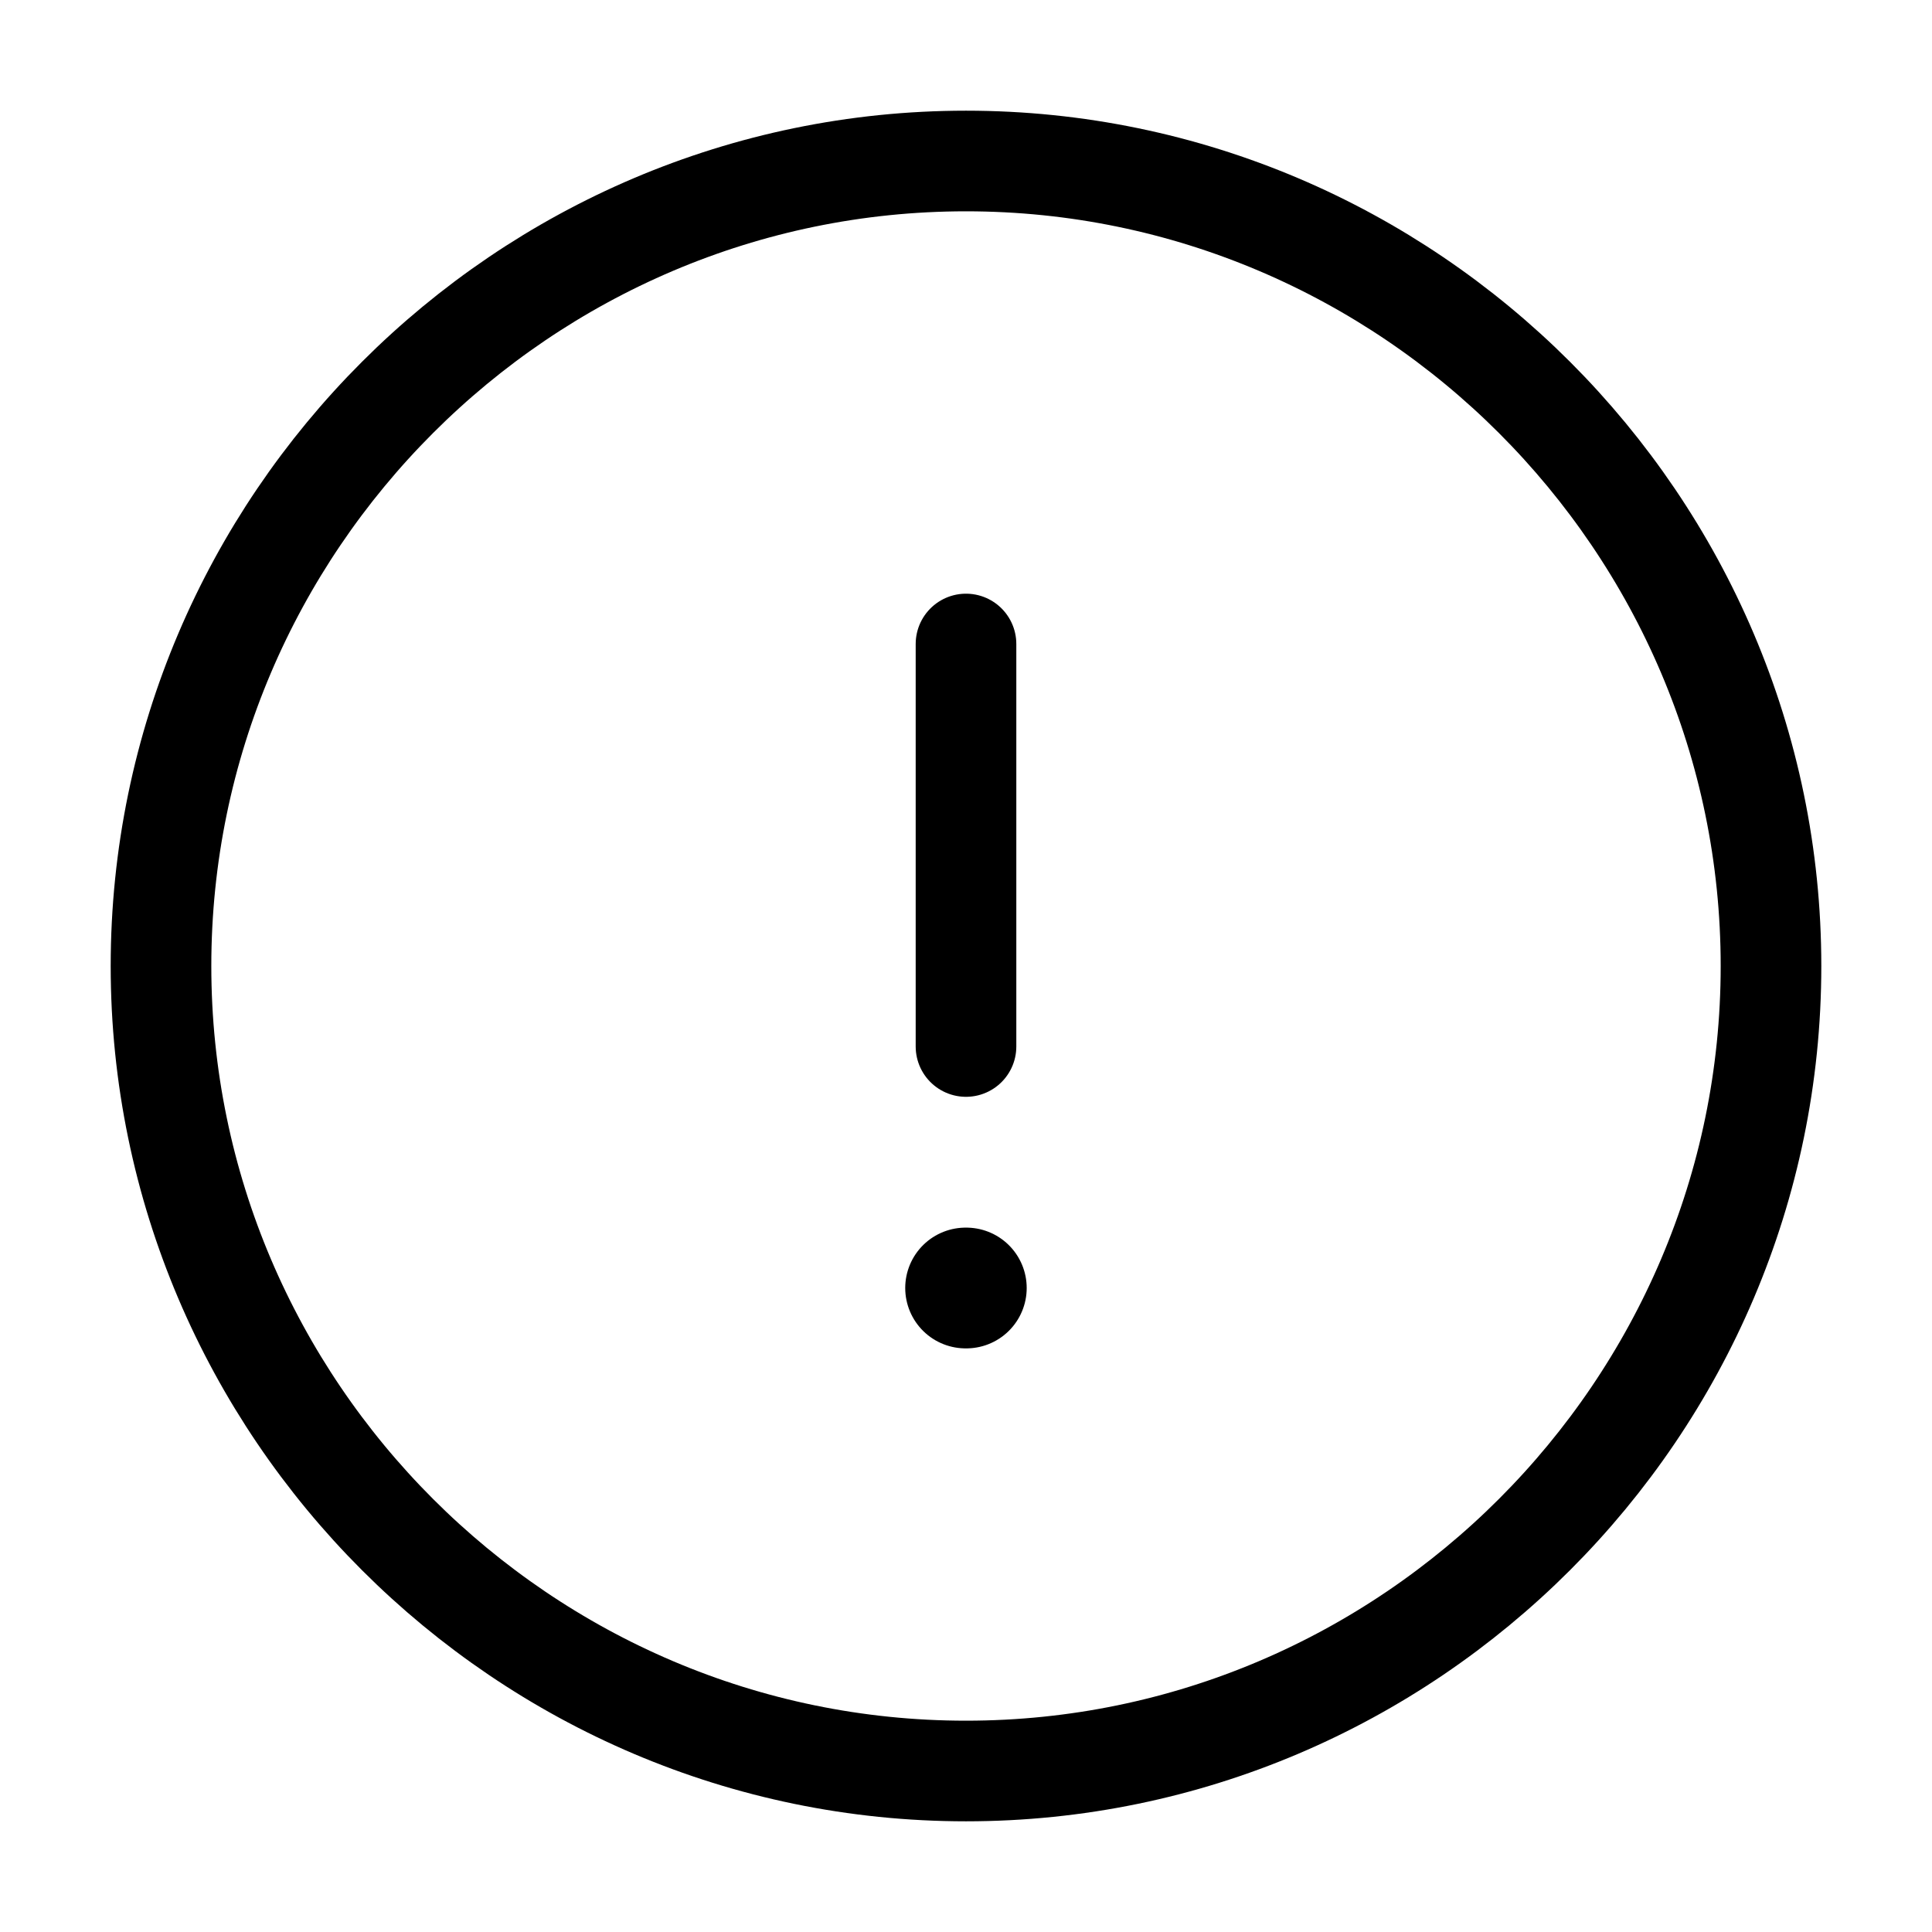
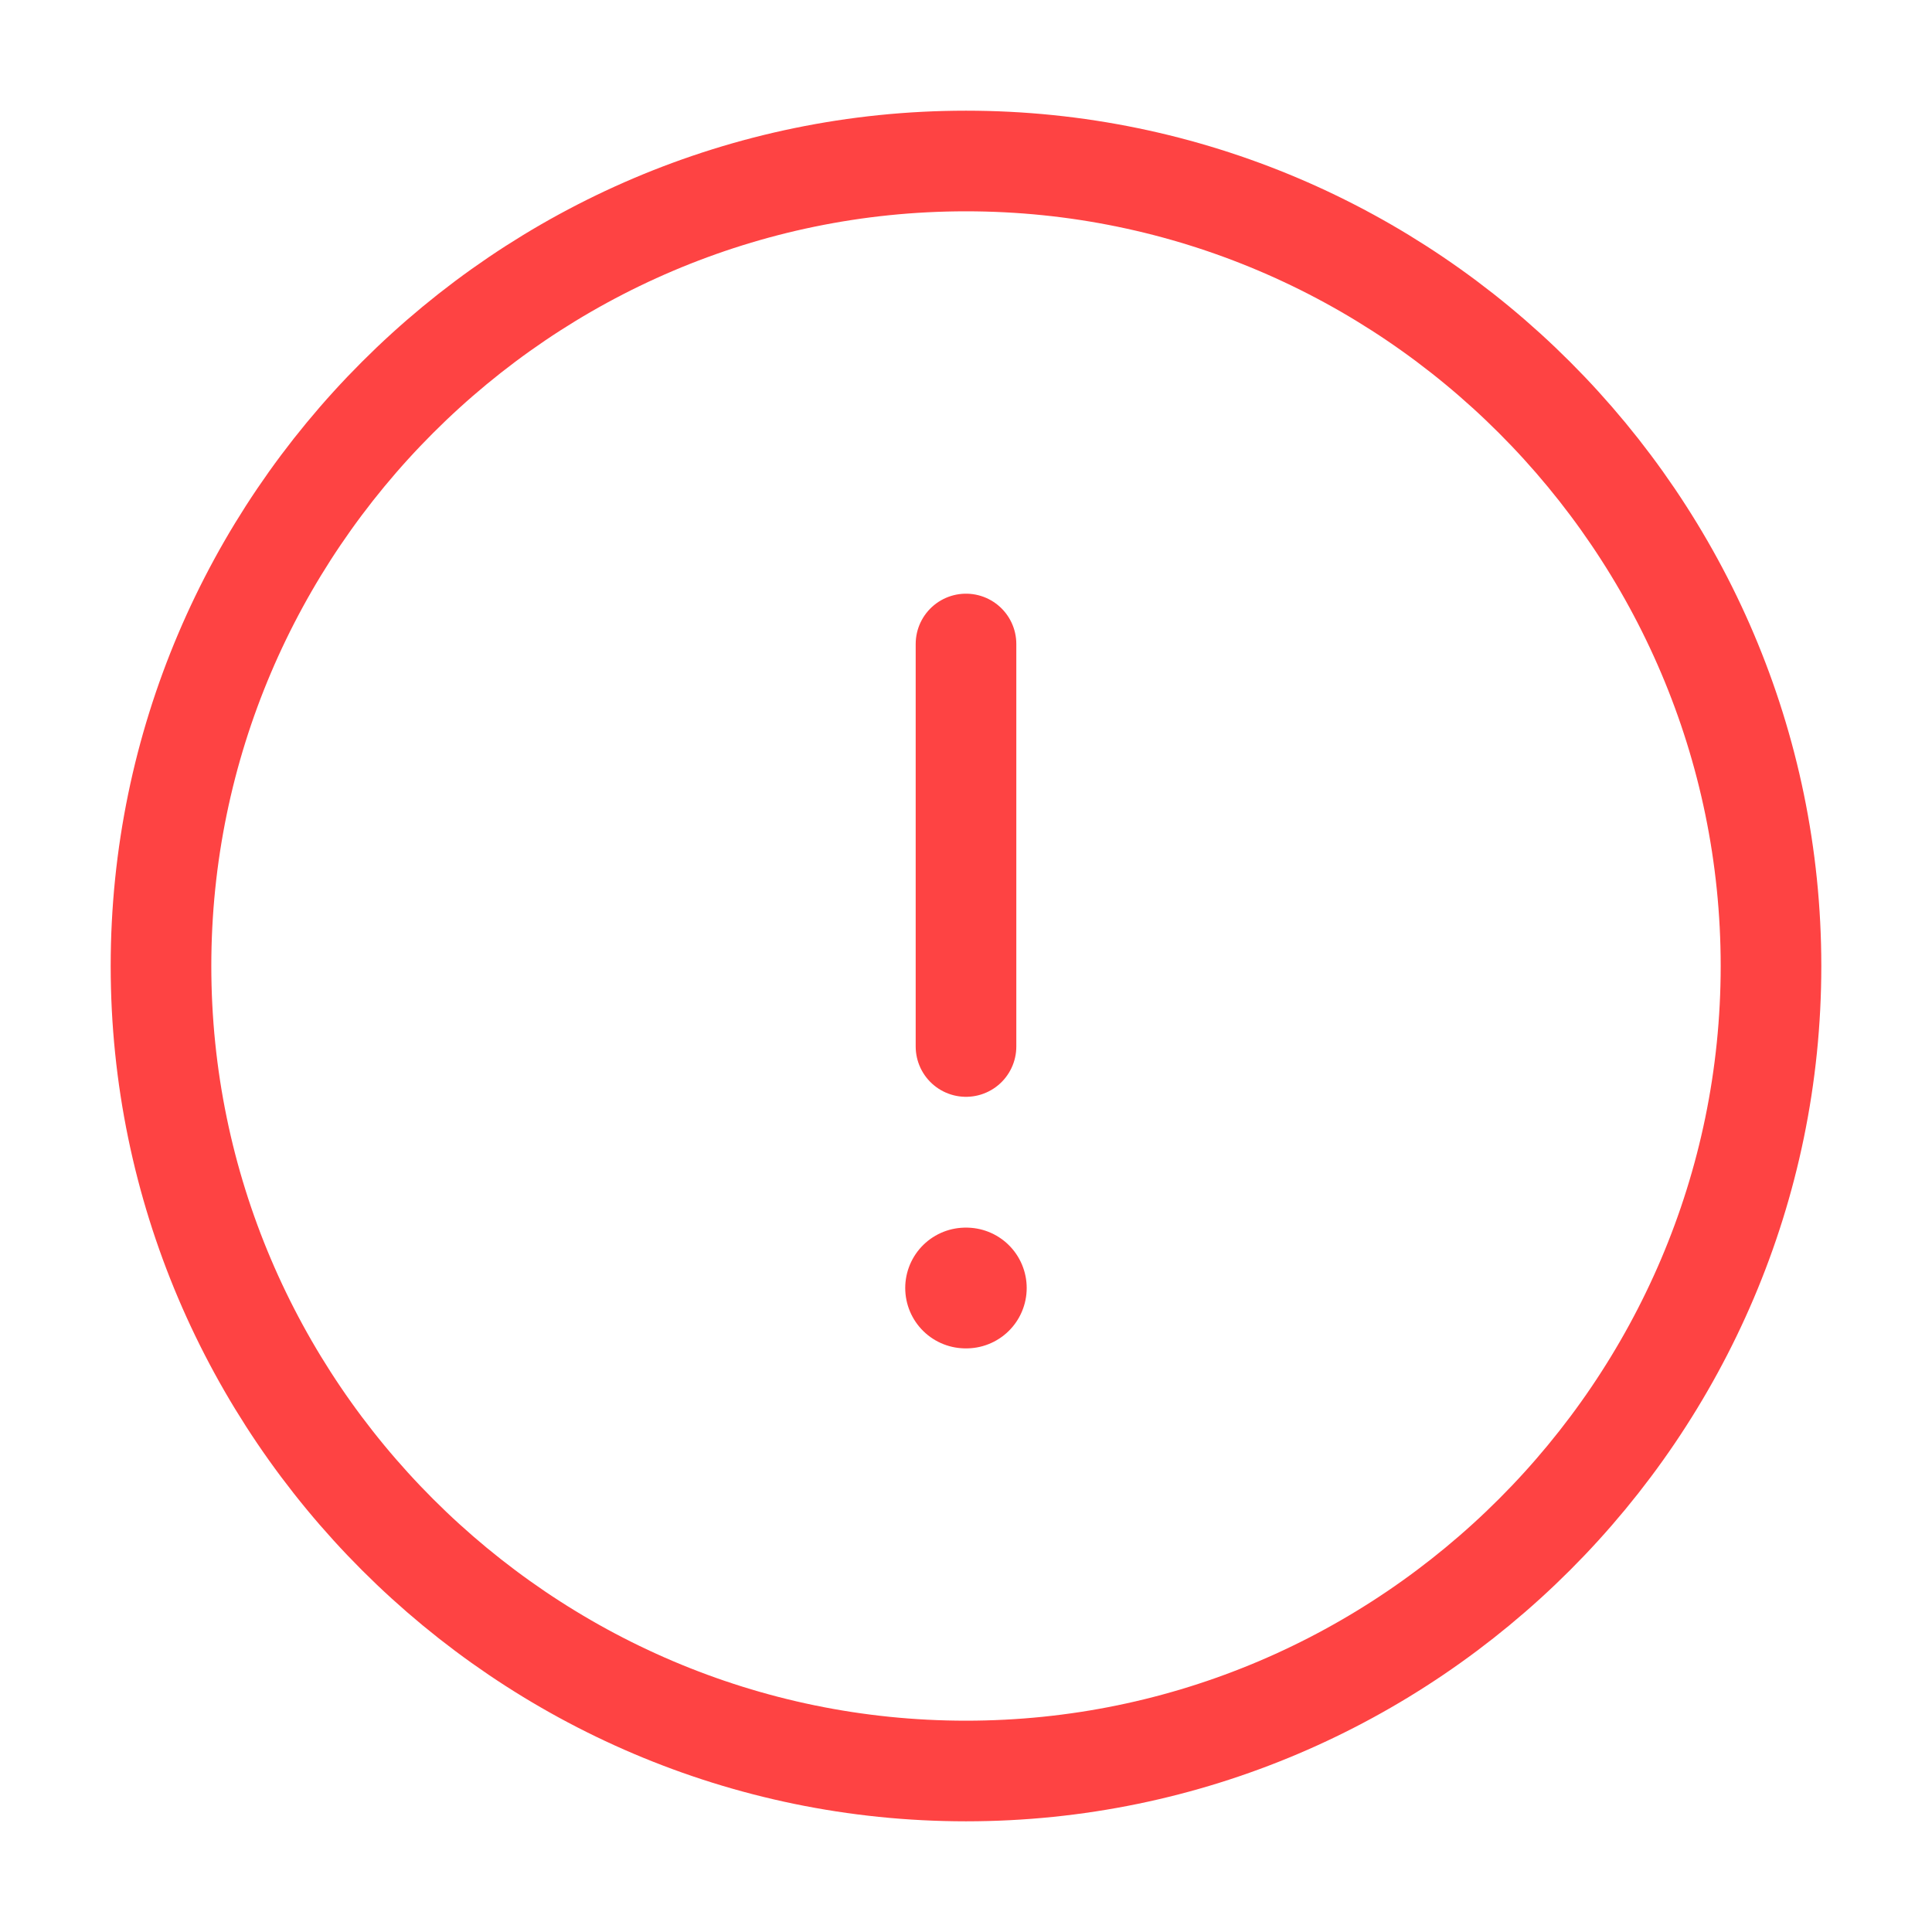
<svg xmlns="http://www.w3.org/2000/svg" width="24" height="24" viewBox="0 0 24 24" fill="none">
-   <path d="M12 22C17.5 22 22 17.5 22 12C22 6.5 17.5 2 12 2C6.5 2 2 6.5 2 12C2 17.5 6.5 22 12 22Z" stroke="black" stroke-width="1.25" stroke-linecap="round" stroke-linejoin="round" />
-   <path d="M12 8V13" stroke="black" stroke-width="1.25" stroke-linecap="round" stroke-linejoin="round" />
-   <path d="M11.995 16H12.004" stroke="black" stroke-width="1.5" stroke-linecap="round" stroke-linejoin="round" />
+   <path d="M12 22C17.5 22 22 17.5 22 12C22 6.5 17.5 2 12 2C6.5 2 2 6.5 2 12C2 17.5 6.5 22 12 22Z" stroke="#FE4343" stroke-width="1.25" stroke-linecap="round" stroke-linejoin="round" />
+   <path d="M12 8V13" stroke="#FE4343" stroke-width="1.25" stroke-linecap="round" stroke-linejoin="round" />
+   <path d="M11.995 16H12.004" stroke="#FE4343" stroke-width="1.5" stroke-linecap="round" stroke-linejoin="round" />
</svg>
